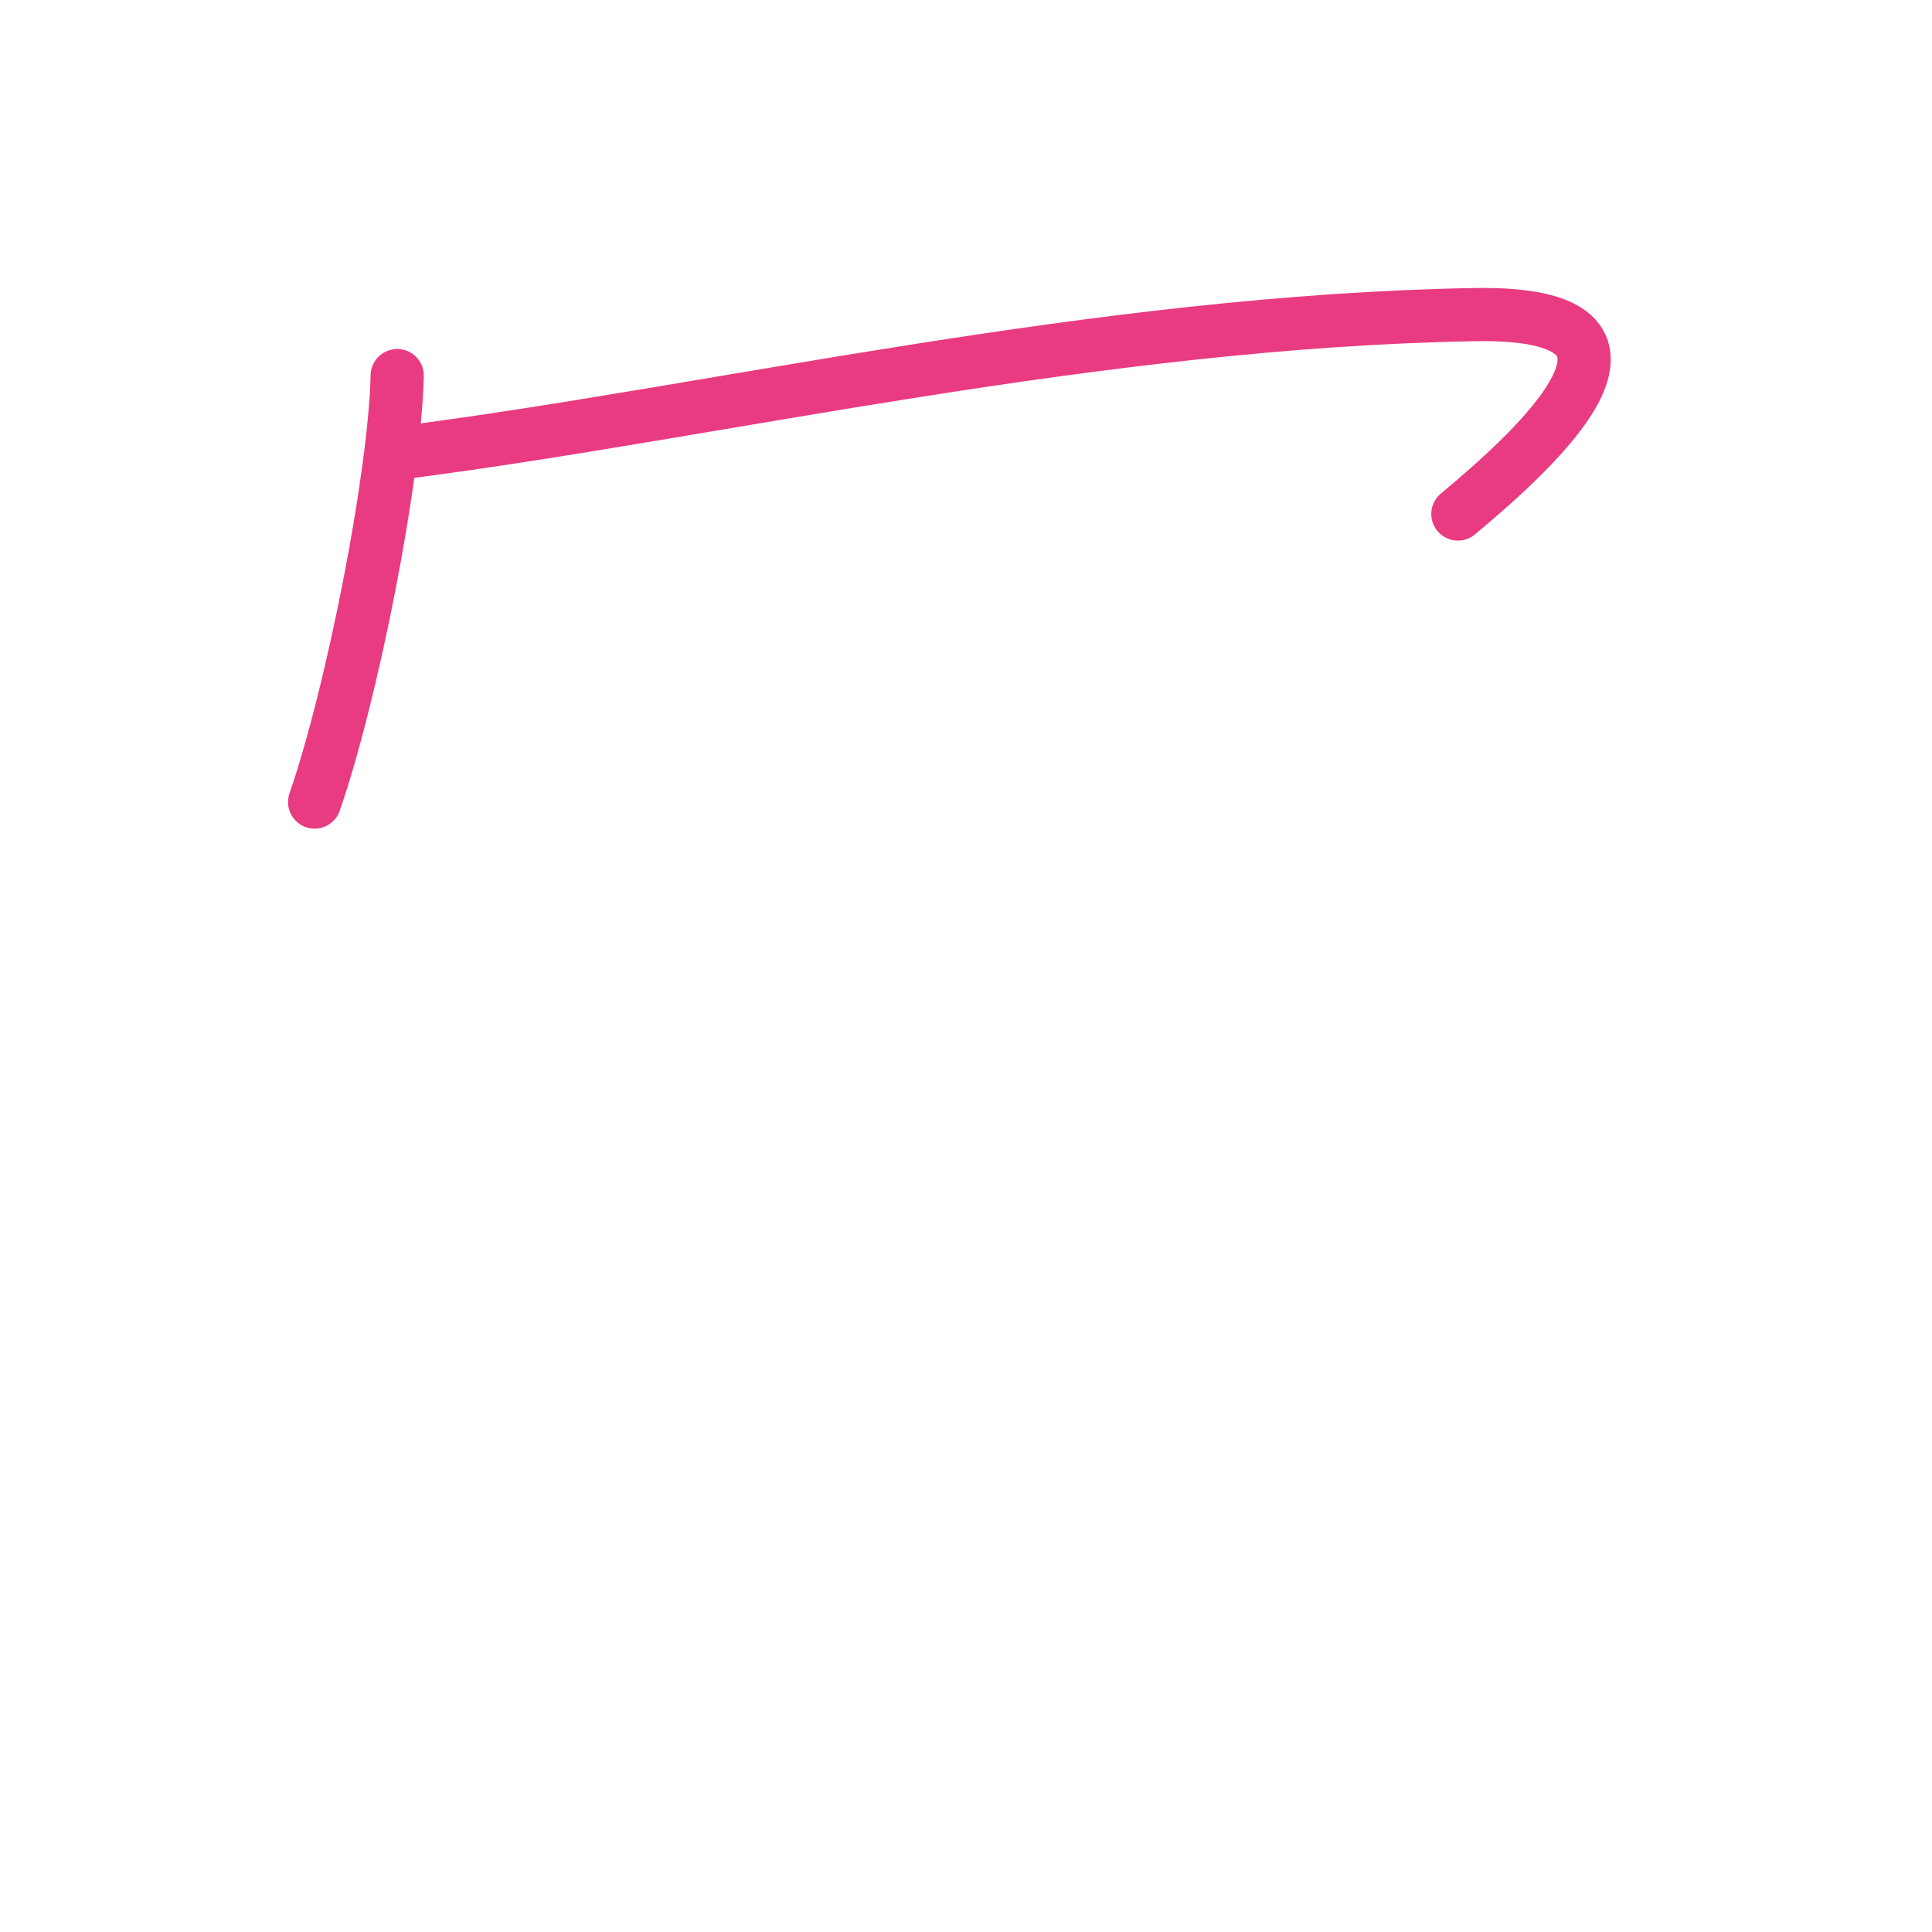
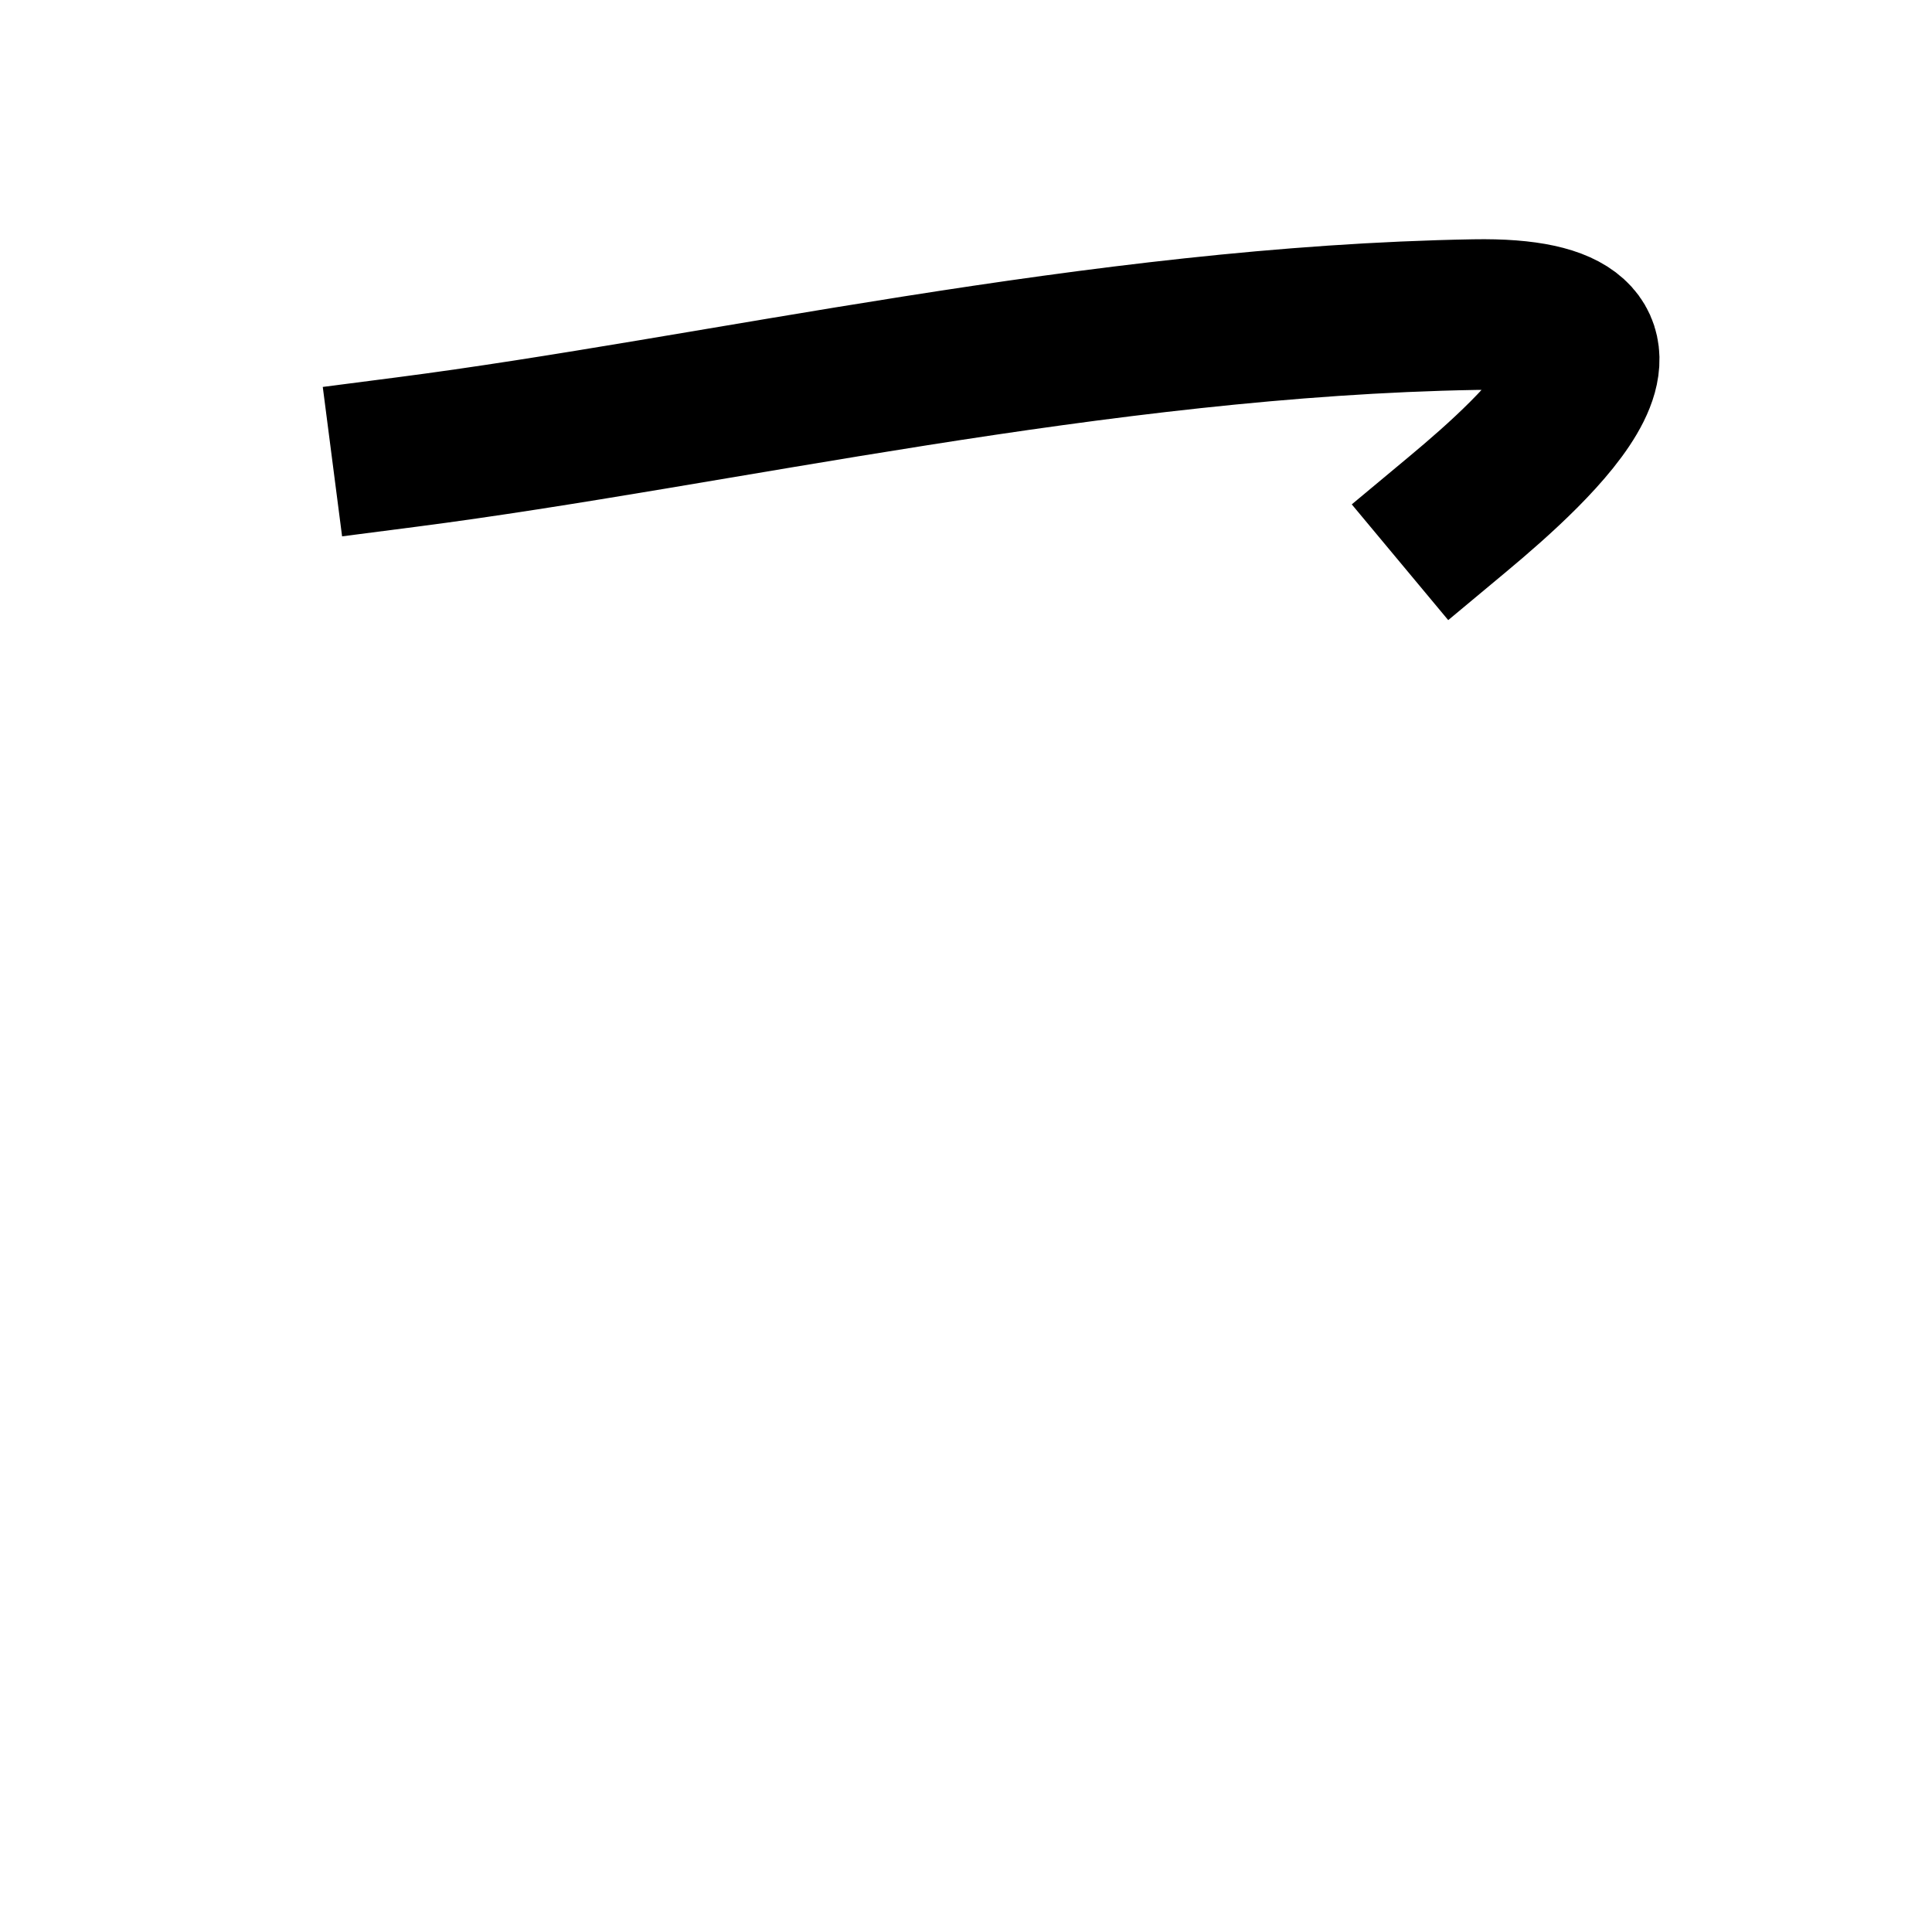
- <svg xmlns="http://www.w3.org/2000/svg" xmlns:ns1="http://kanjivg.tagaini.net" width="109" height="109" viewBox="0 0 109 109">
-   <style>
-       path {
-         stroke: #E93B81;
-       }
- 
-       path:not([id$=s1], [id$=s2]) {
-         display: none;
-       }
- 
-       g text {
-         display: none;
-       }
-     </style>
-   <g id="kvg:StrokePaths_05197" style="fill:none;stroke:#000000;stroke-width:3;stroke-linecap:round;stroke-linejoin:round;">
-     <g id="kvg:05197" ns1:element="冗">
-       <g id="kvg:05197-g1" ns1:element="冖" ns1:position="top" ns1:radical="general">
-         <path id="kvg:05197-s1" ns1:type="㇔" d="M22.41,21.19c-0.13,5.71-2.54,17.94-4.66,24.06" />
-         <path id="kvg:05197-s2" ns1:type="㇖b" d="M22.97,25.5c17.4-2.25,39.03-7.38,60.22-7.75c12.05-0.21,3.56,7.5-0.94,11.25" />
+ <svg xmlns="http://www.w3.org/2000/svg" class="voyager-component-icon icon" width="109" height="109" viewBox="0 0 109 109">
+   <g style="fill:none;stroke:#000000;stroke-width:8.5;stroke-linecap:square;stroke-linejoin:miter;">
+     <g>
+       <g>
+         <path d="M22.97,25.5c17.4-2.25,39.03-7.38,60.22-7.75c12.05-0.21,3.56,7.5-0.94,11.25" />
      </g>
-       <g id="kvg:05197-g2" ns1:element="几" ns1:position="bottom">
-         <g id="kvg:05197-g3" ns1:element="丿">
-           <path id="kvg:05197-s3" ns1:type="㇒" d="M39.57,45.25c0.97,0.97,1.14,2.47,1.05,4.19c-0.75,15.31-6.25,34.81-20.12,45.81" />
-         </g>
-         <path id="kvg:05197-s4" ns1:type="㇈b" d="M41.75,48.65c3.59-0.68,14.06-2.51,18.26-3.36c3.9-0.79,5.17,0.28,4.62,4.35c-1.09,8.19-2.04,16.72-2.22,28.36c-0.19,11.64,1.39,14.11,16.18,14.11c15.66,0,16.7-1.11,16.7-8.73" />
+       <g>
+         <g />
      </g>
    </g>
  </g>
-   <g id="kvg:StrokeNumbers_05197" style="font-size:8;fill:#808080">
-     <text transform="matrix(1 0 0 1 15.50 23.50)">1</text>
-     <text transform="matrix(1 0 0 1 27.75 21.50)">2</text>
-     <text transform="matrix(1 0 0 1 31.50 51.05)">3</text>
-     <text transform="matrix(1 0 0 1 44.50 44.50)">4</text>
-   </g>
</svg>
